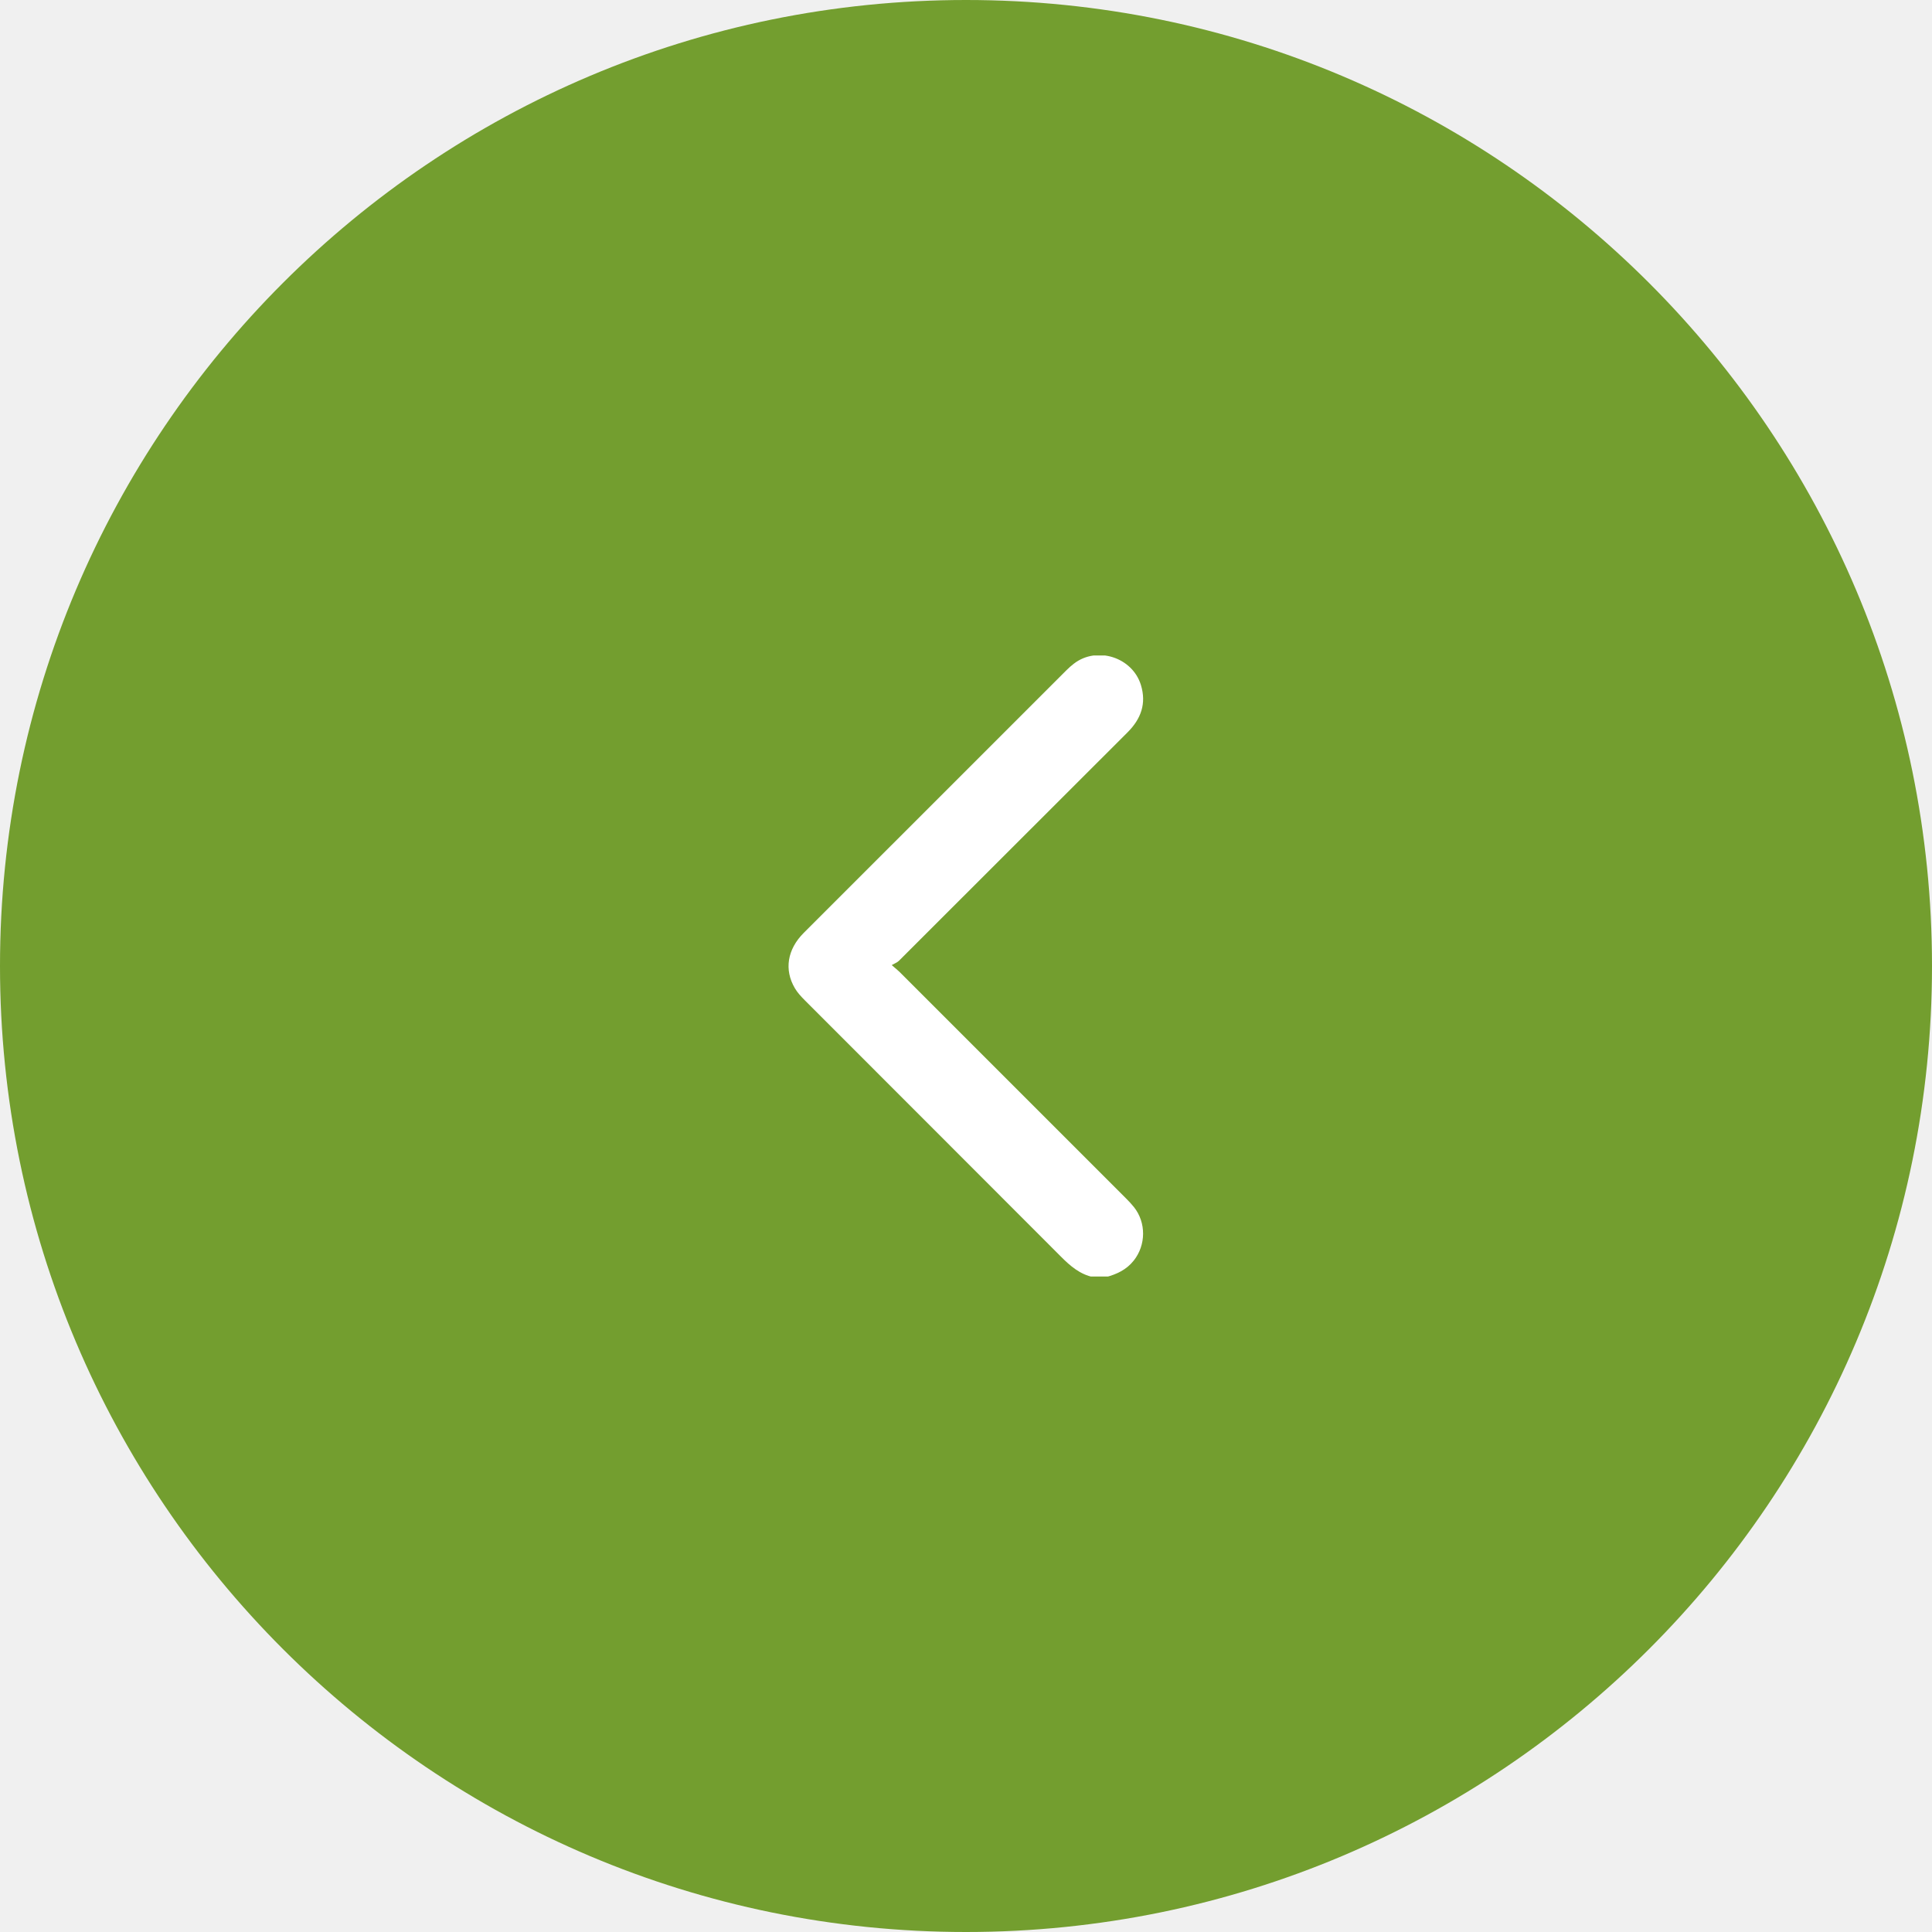
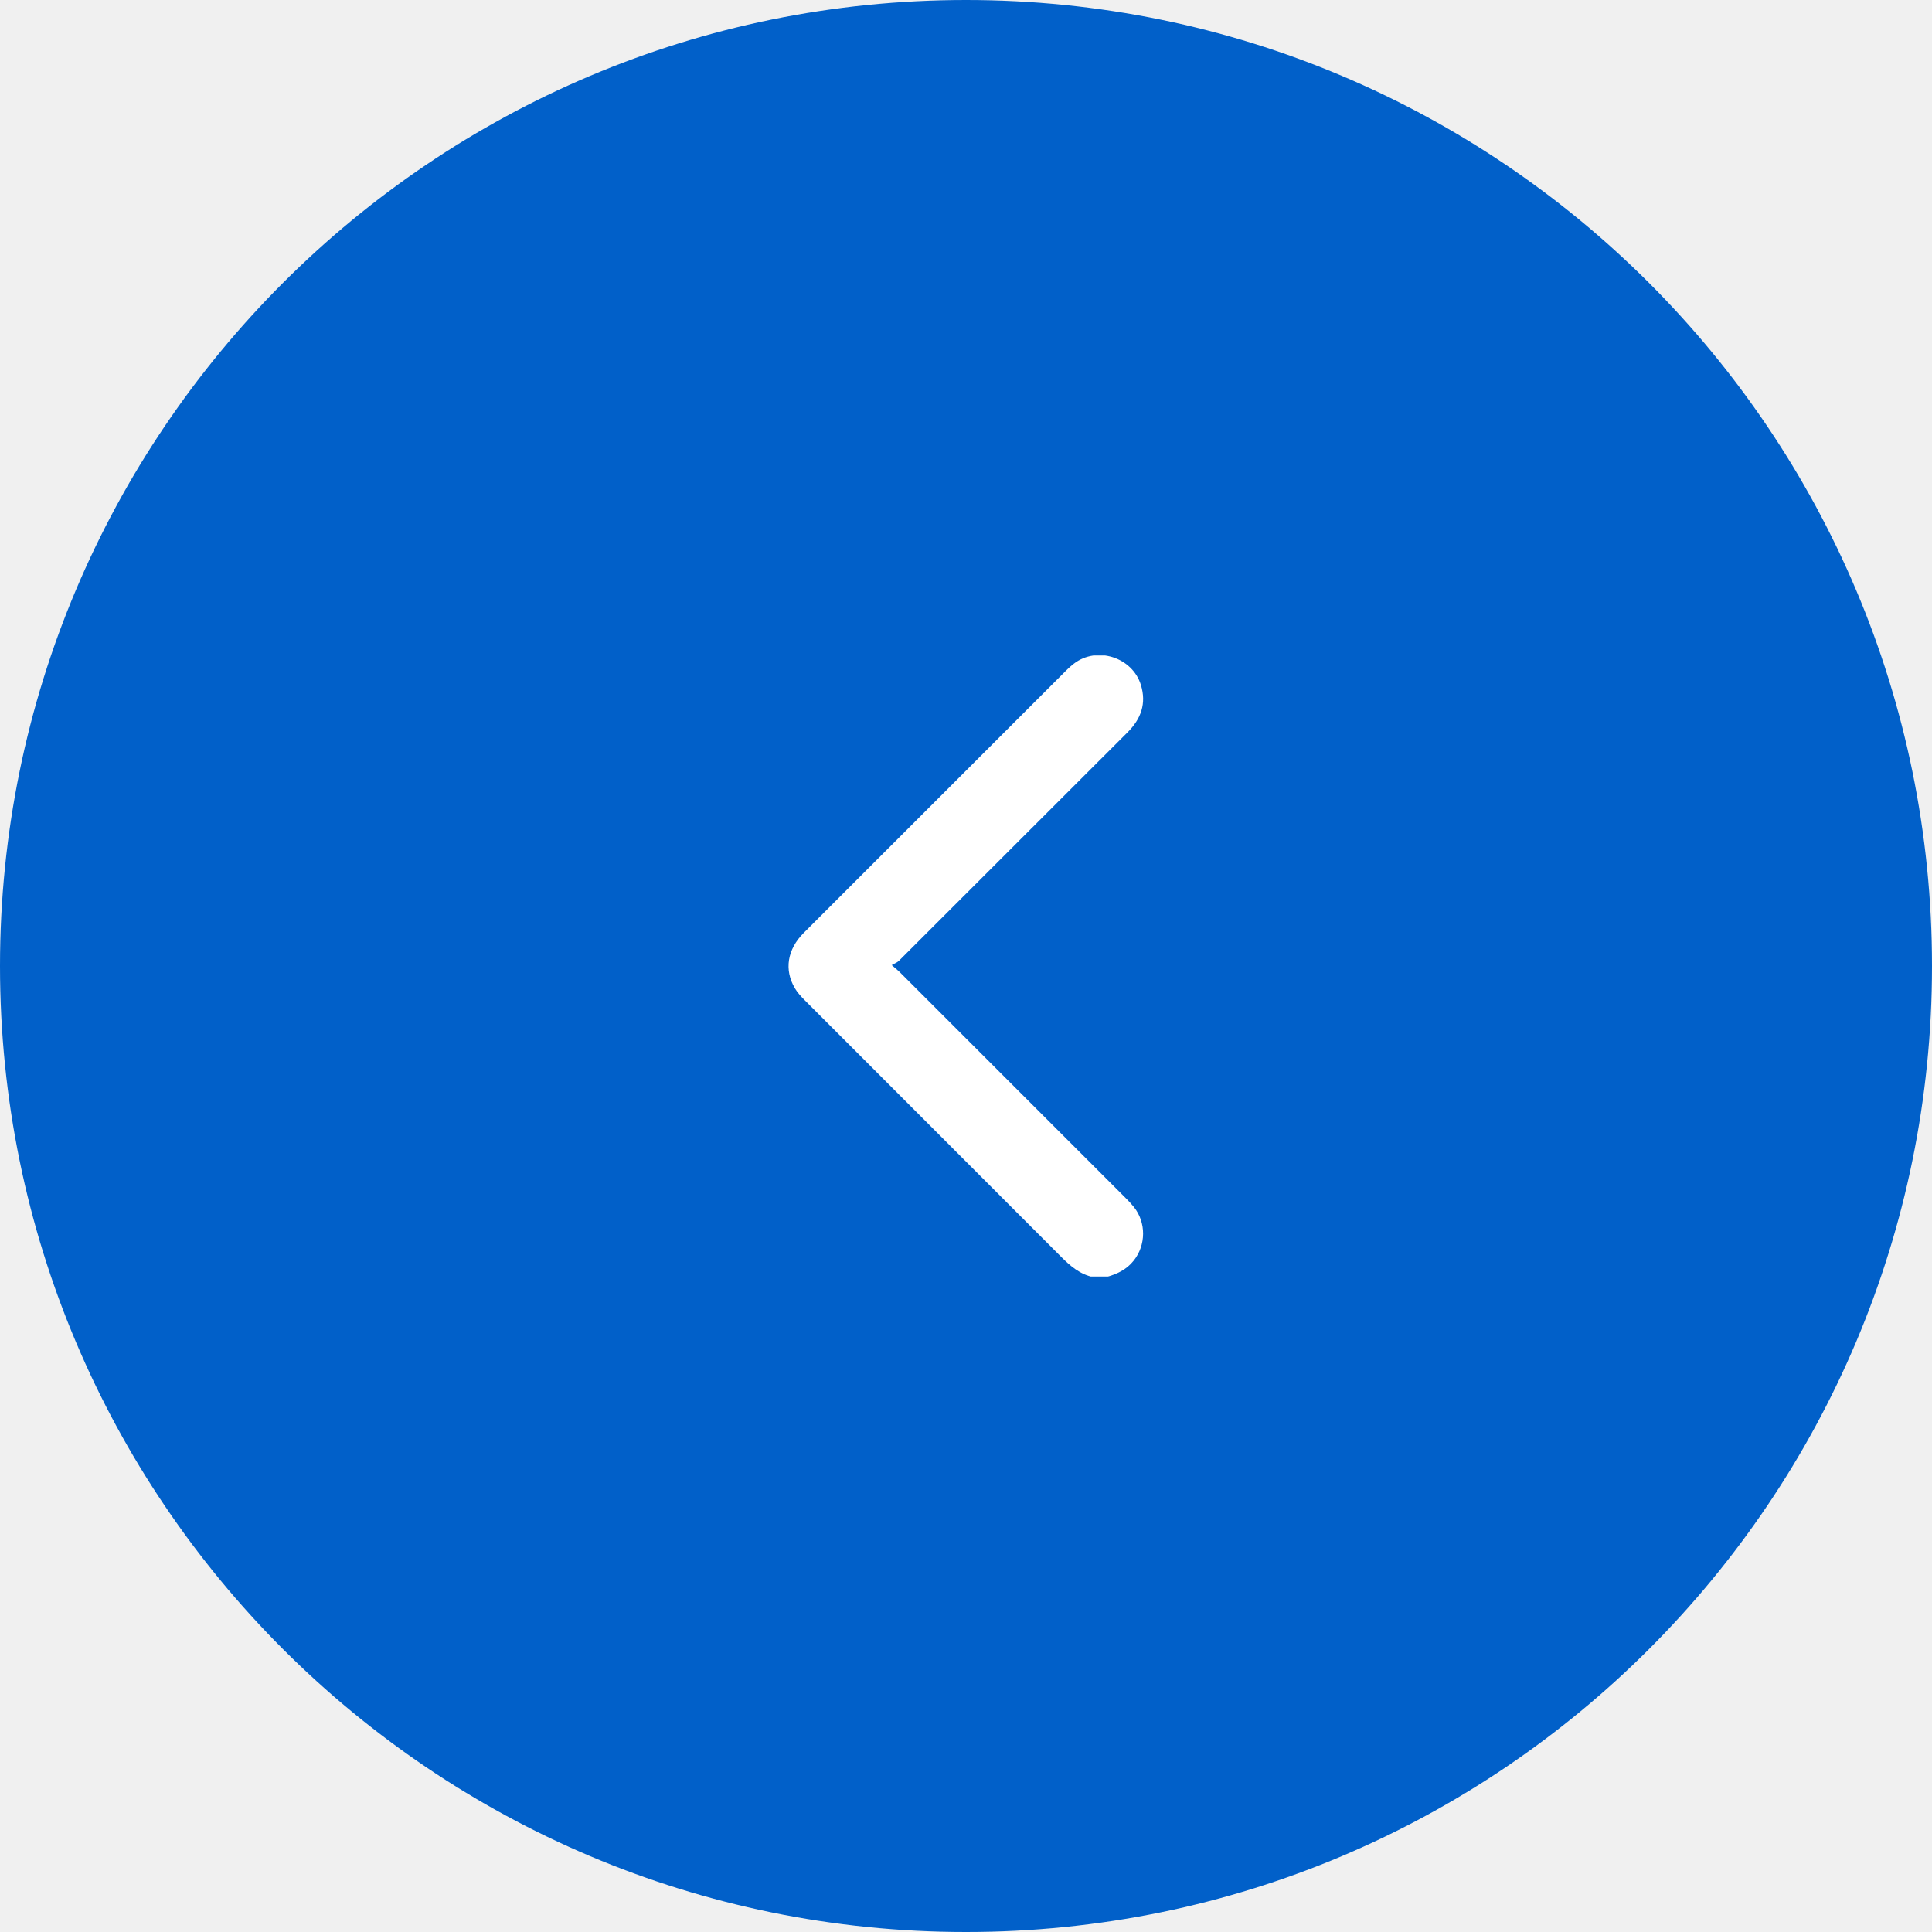
<svg xmlns="http://www.w3.org/2000/svg" width="56" height="56" viewBox="0 0 56 56" fill="none">
-   <rect width="56" height="56" rx="28" transform="matrix(-1 0 0 1 56 0)" fill="#739E2F" />
+   <rect width="56" height="56" rx="28" transform="matrix(-1 0 0 1 56 0)" fill="#0160C9" />
  <g clip-path="url(#clip0_1006_2)">
    <path d="M32.048 37.02C32.366 36.937 32.651 36.805 32.863 36.537C33.218 36.089 33.226 35.438 32.868 34.988C32.798 34.901 32.722 34.82 32.643 34.741C30.452 32.549 28.26 30.357 26.068 28.166C26.018 28.117 25.962 28.074 25.847 27.974C25.935 27.923 26.007 27.898 26.055 27.85C28.265 25.643 30.473 23.434 32.683 21.227C33.072 20.838 33.236 20.393 33.069 19.852C32.82 19.049 31.795 18.722 31.128 19.236C31.054 19.293 30.983 19.355 30.917 19.421C28.376 21.961 25.835 24.501 23.295 27.042C22.821 27.517 22.724 28.108 23.039 28.643C23.115 28.773 23.222 28.888 23.329 28.995C25.801 31.471 28.277 33.943 30.748 36.42C31.021 36.695 31.304 36.94 31.696 37.02C31.813 37.02 31.931 37.02 32.048 37.02Z" fill="white" />
  </g>
  <defs>
    <clipPath id="clip0_1006_2">
      <rect width="18" height="18" fill="white" transform="matrix(-1 0 0 1 37 19)" />
    </clipPath>
  </defs>
</svg>
